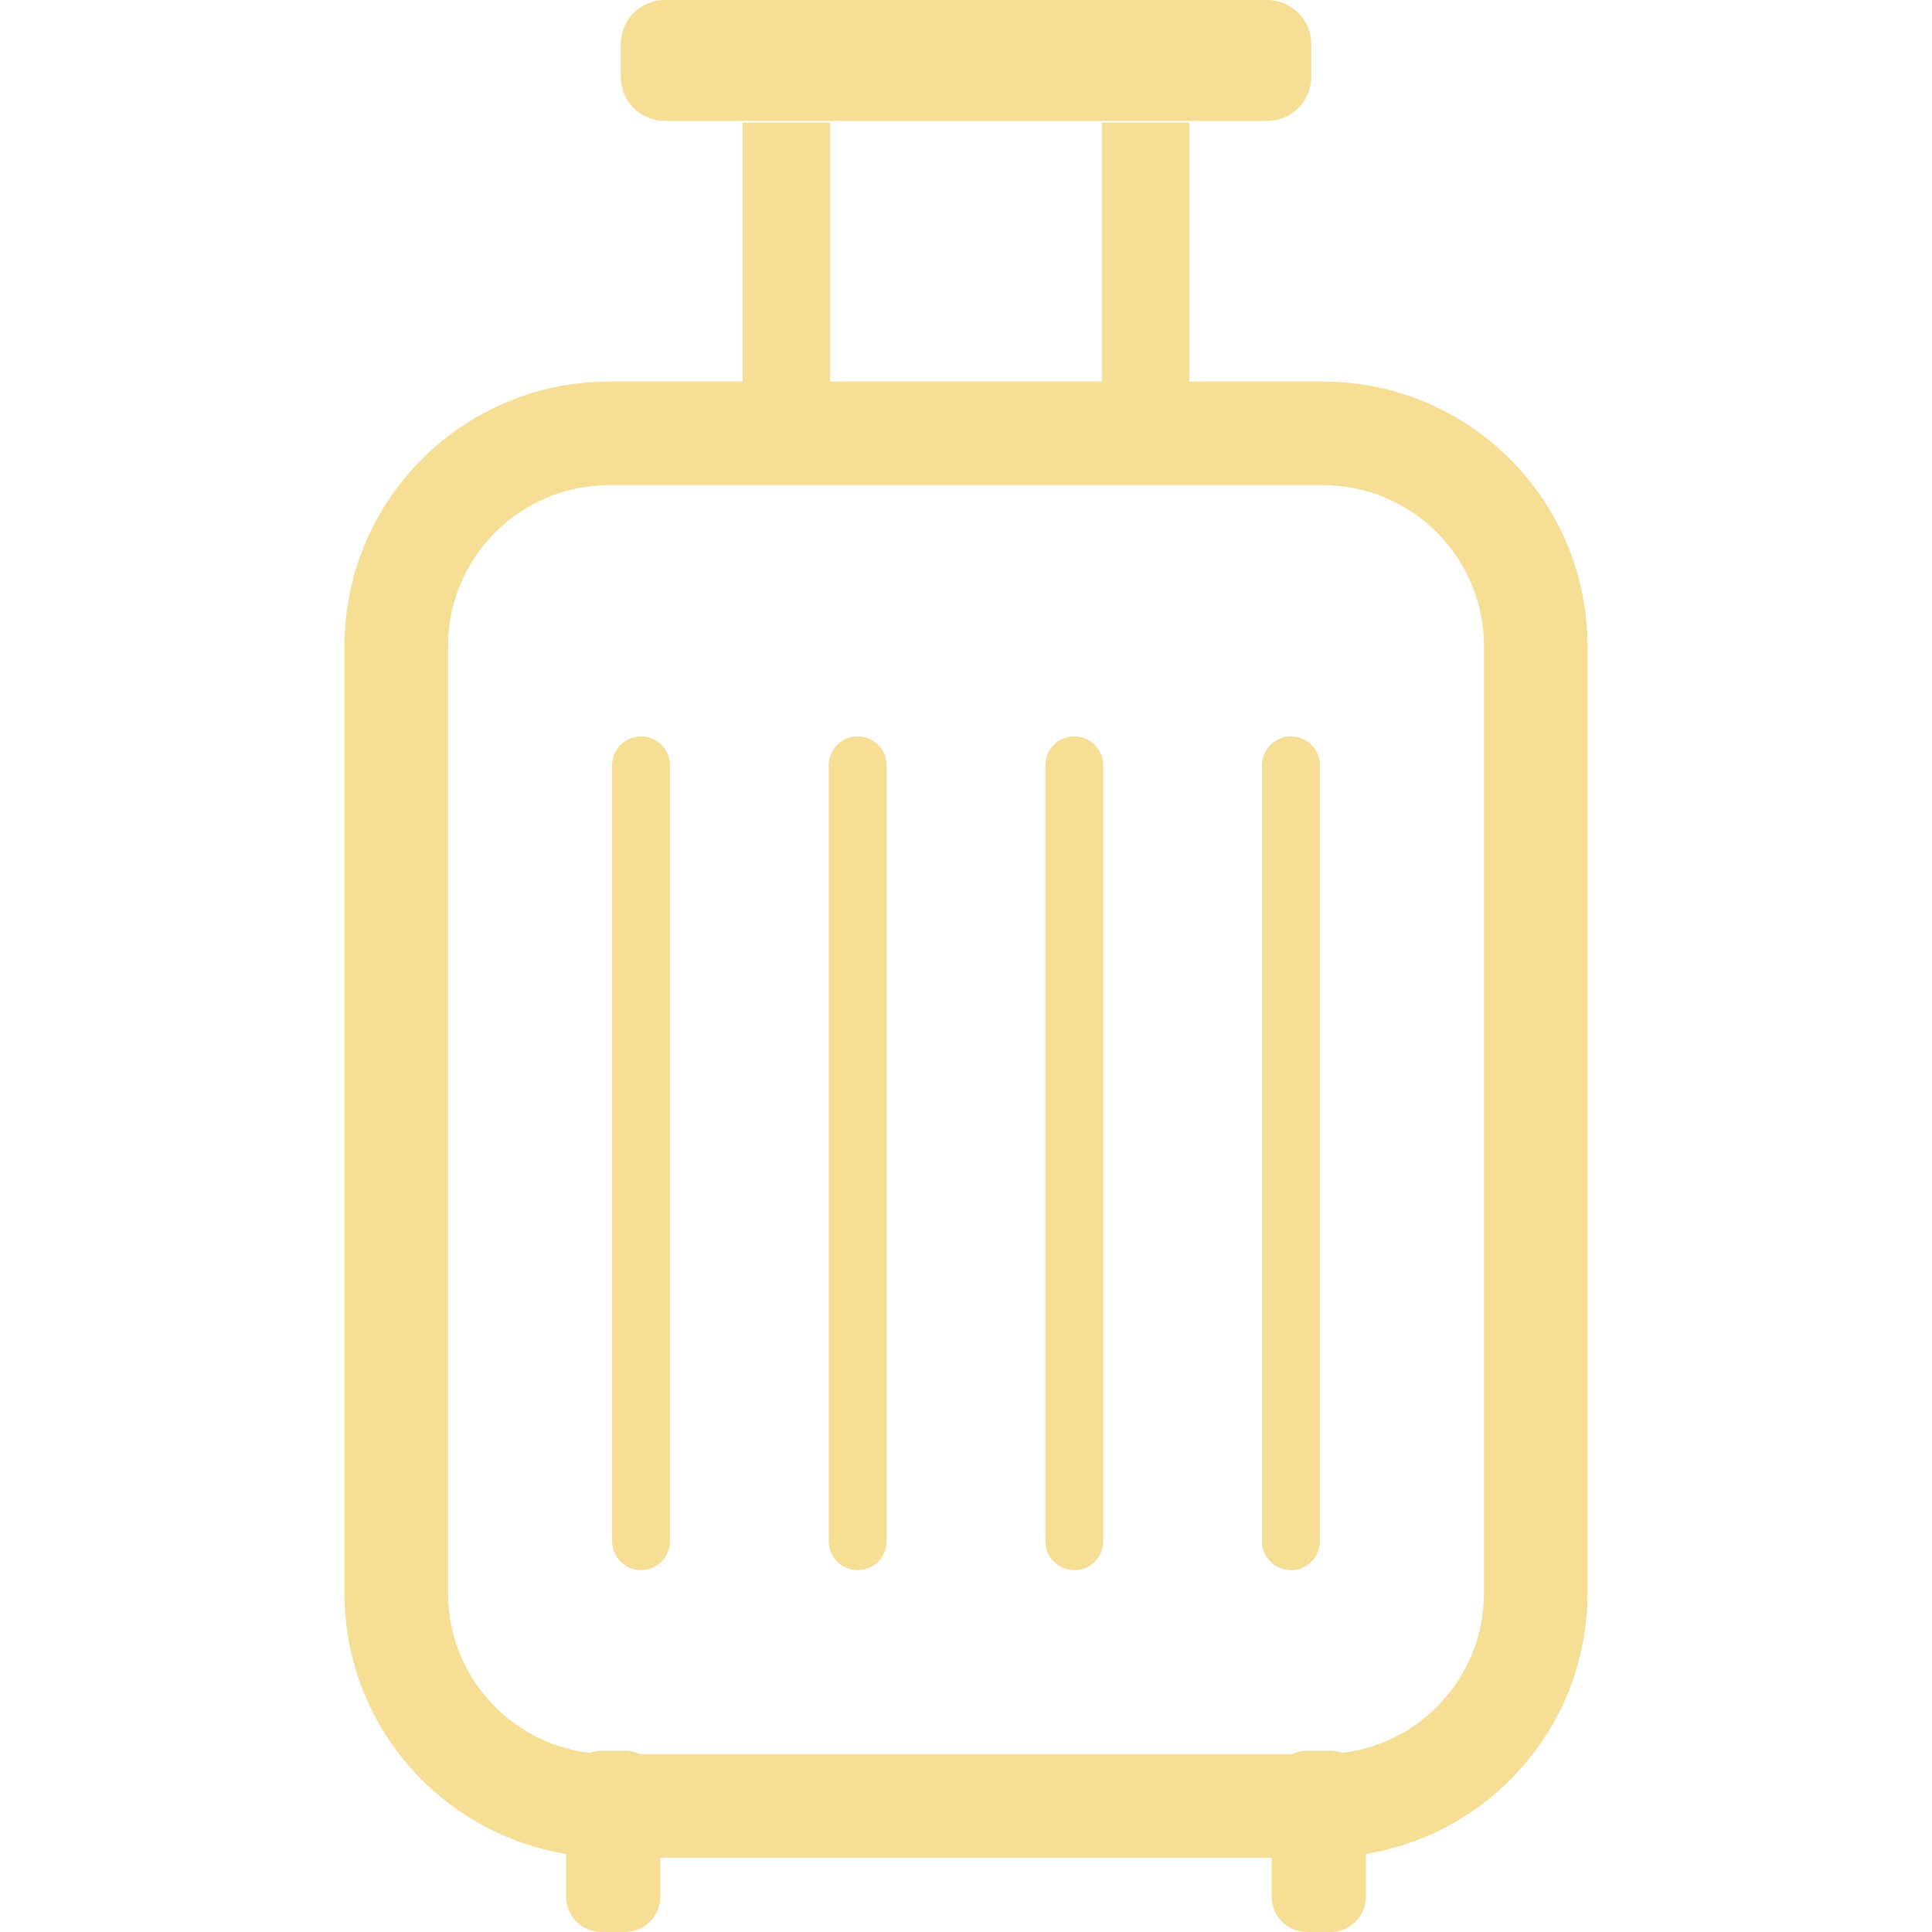
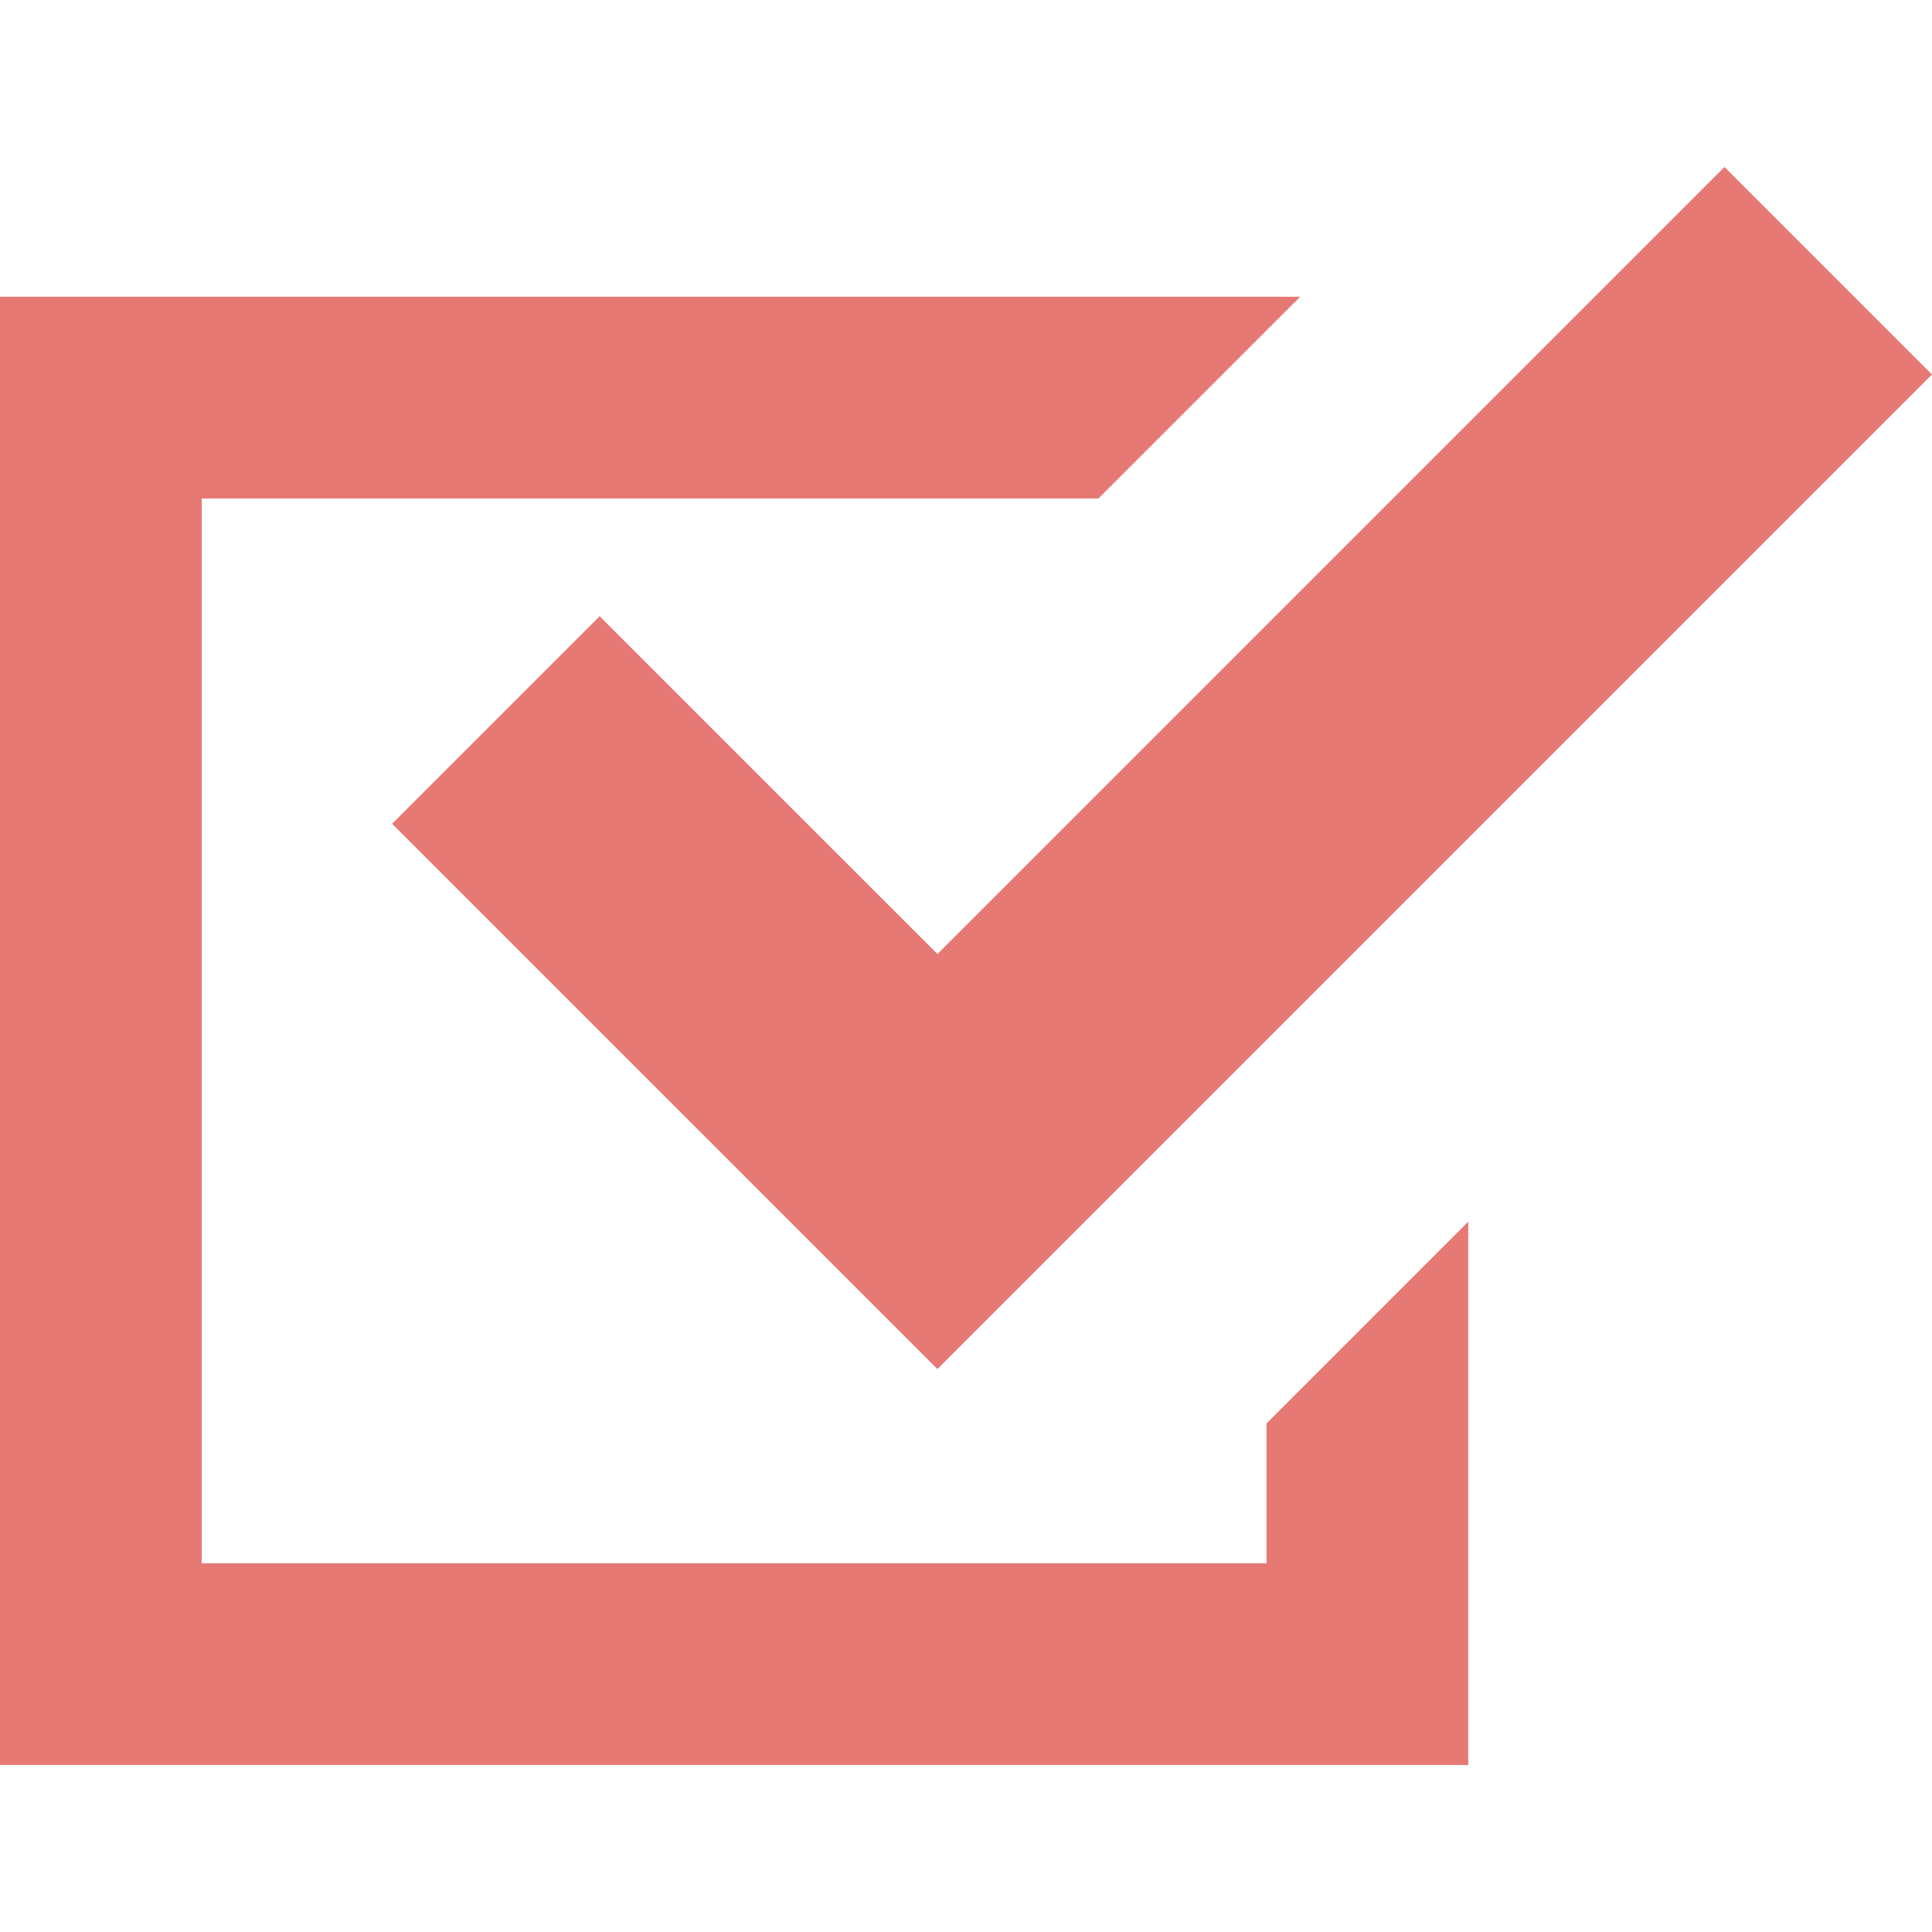
<svg xmlns="http://www.w3.org/2000/svg" version="1.1" id="_x32_" x="0px" y="0px" viewBox="0 0 512 512" style="width: 256px; height: 256px; opacity: 1;" xml:space="preserve">
  <style type="text/css">
	.st0{fill:#4B4B4B;}
</style>
  <g>
-     <path class="st0" d="M176.168,32.038h159.663c6.448,0,11.676-5.228,11.676-11.676v-8.686C347.507,5.228,342.279,0,335.831,0   H176.168c-6.448,0-11.676,5.228-11.676,11.676v8.686C164.493,26.81,169.72,32.038,176.168,32.038z" style="fill: rgba(242, 210, 114, 0.75);" />
-     <path class="st0" d="M350.57,101.118h-35.355V32.48h-23.197v68.639h-72.037V32.48h-23.196v68.639h-35.355   c-38.746,0.007-70.14,31.401-70.146,70.147v250.91c0.007,34.845,25.422,63.659,58.719,69.135v11.314   c0,5.181,4.196,9.376,9.377,9.376h6.246c5.174,0,9.376-4.196,9.376-9.376v-10.302h161.99v10.302c0,5.181,4.195,9.376,9.376,9.376   h6.246c5.174,0,9.377-4.196,9.377-9.376V491.31c33.297-5.476,58.719-34.29,58.726-69.135v-250.91   C420.71,132.519,389.317,101.125,350.57,101.118z M393.264,422.175c-0.007,11.83-4.759,22.42-12.507,30.187   c-6.615,6.602-15.295,10.992-25.027,12.165c-0.985-0.349-2.017-0.57-3.116-0.57h-6.246c-1.428,0-2.762,0.342-3.974,0.911H169.593   c-1.206-0.57-2.54-0.911-3.968-0.911h-6.246c-1.1,0-2.139,0.221-3.117,0.57c-9.732-1.173-18.405-5.563-25.02-12.165   c-7.748-7.768-12.5-18.358-12.507-30.187v-250.91c0.007-11.836,4.759-22.419,12.507-30.187c7.768-7.748,18.358-12.5,30.187-12.507   H350.57c11.83,0.007,22.419,4.759,30.187,12.507c7.748,7.768,12.5,18.351,12.507,30.187V422.175z" style="fill: rgba(242, 210, 114, 0.75);" />
-     <path class="st0" d="M169.888,195.146c-4.249,0-7.687,3.438-7.687,7.688v205.581c0,4.25,3.438,7.688,7.687,7.688   c4.236,0,7.674-3.438,7.674-7.688V202.834C177.562,198.584,174.124,195.146,169.888,195.146z" style="fill: rgba(242, 210, 114, 0.75);" />
-     <path class="st0" d="M227.294,195.146c-4.243,0-7.681,3.438-7.681,7.688v205.581c0,4.25,3.438,7.688,7.681,7.688   c4.242,0,7.681-3.438,7.681-7.688V202.834C234.975,198.584,231.536,195.146,227.294,195.146z" style="fill: rgba(242, 210, 114, 0.75);" />
-     <path class="st0" d="M284.706,195.146c-4.249,0-7.687,3.438-7.687,7.688v205.581c0,4.25,3.438,7.688,7.687,7.688   c4.236,0,7.675-3.438,7.675-7.688V202.834C292.381,198.584,288.942,195.146,284.706,195.146z" style="fill: rgba(242, 210, 114, 0.75);" />
-     <path class="st0" d="M342.112,195.146c-4.243,0-7.681,3.438-7.681,7.688v205.581c0,4.25,3.438,7.688,7.681,7.688   c4.242,0,7.681-3.438,7.681-7.688V202.834C349.793,198.584,346.354,195.146,342.112,195.146z" style="fill: rgba(242, 210, 114, 0.75);" />
+     <polygon class="st0" points="335.644,414.285 53.466,414.285 53.466,132.107 291.098,132.107 344.564,78.64 0,78.64 0,467.751    389.106,467.751 389.106,441.018 389.106,323.746 335.644,377.213  " style="fill: rgb(231, 121, 117);" />
+     <polygon class="st0" points="158.903,163.312 103.914,218.311 193.434,307.822 248.423,362.82 303.412,307.822 512,99.247    457.002,44.249 248.431,252.823  " style="fill: rgb(231, 121, 117);" />
  </g>
</svg>
